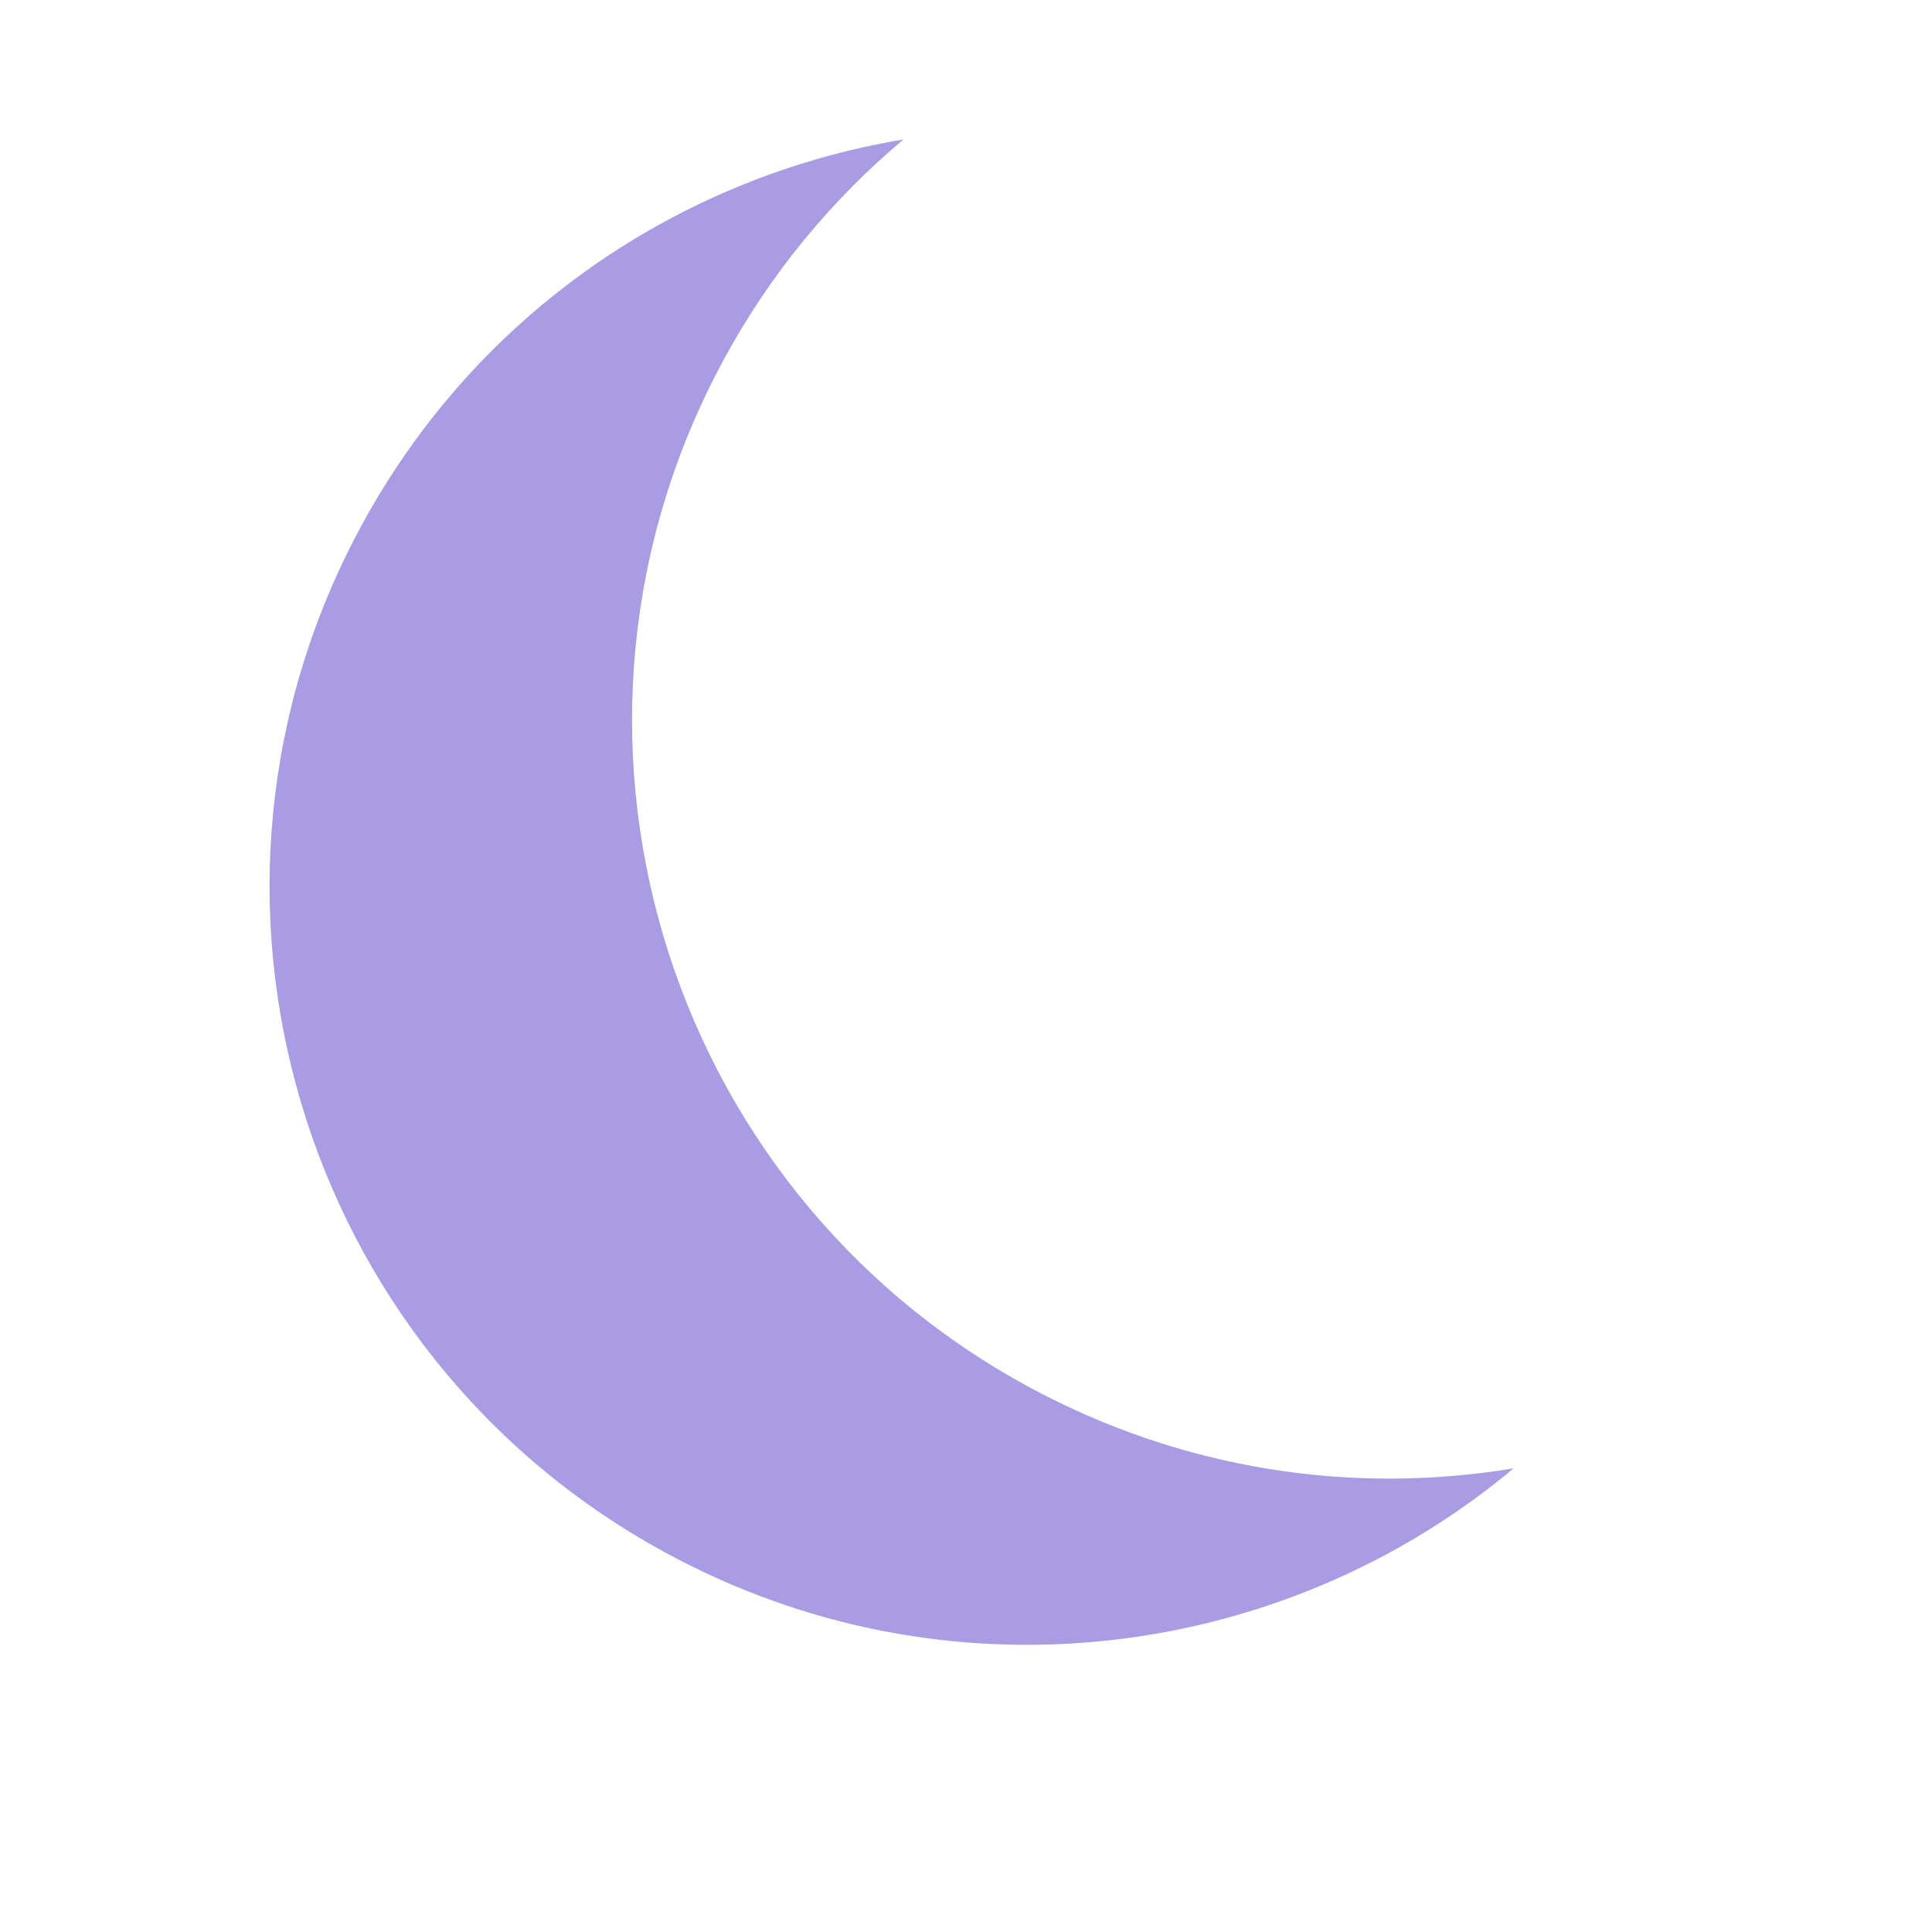
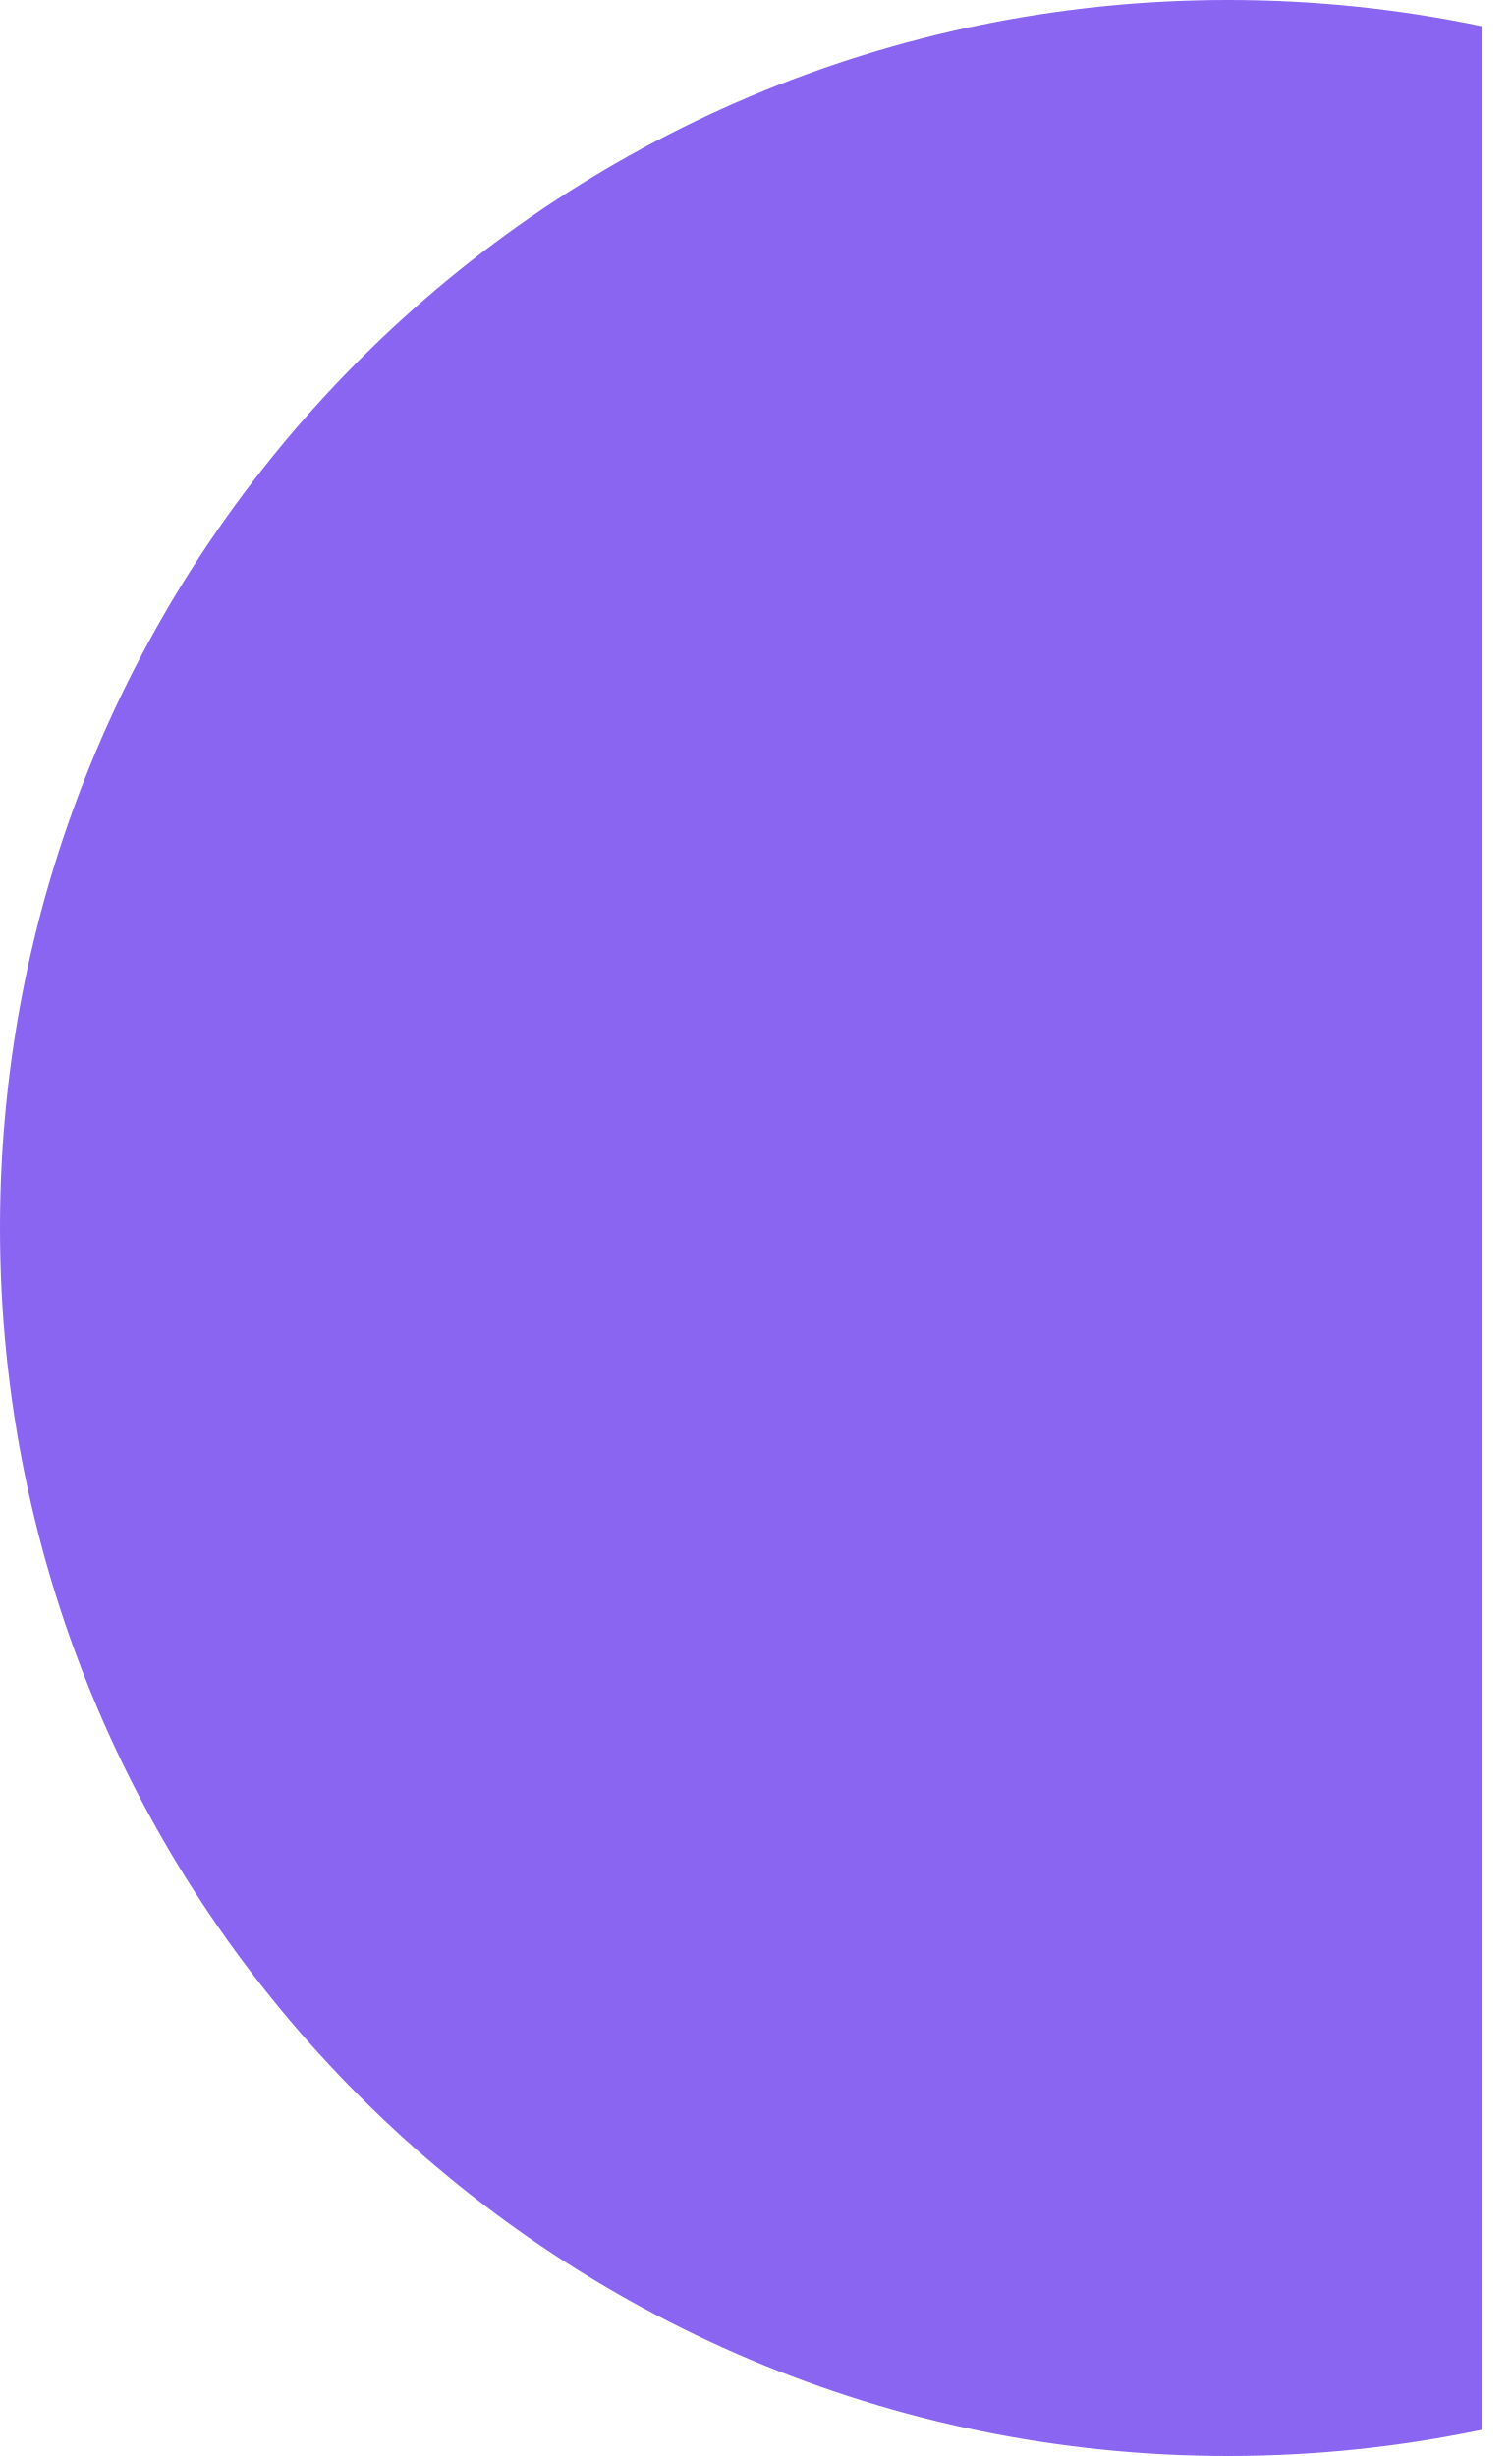
- <svg xmlns="http://www.w3.org/2000/svg" width="35" height="35" viewBox="0 0 35 35" fill="none">
-   <path fill-rule="evenodd" clip-rule="evenodd" d="M27.422 26.6C24.512 27.084 21.424 26.637 18.63 25.121C11.968 21.504 9.499 13.171 13.115 6.508C13.967 4.94 15.079 3.605 16.369 2.526C12.339 3.196 8.649 5.651 6.549 9.52C2.932 16.182 5.401 24.515 12.064 28.132C17.158 30.898 23.229 30.105 27.422 26.6Z" fill="#AA9CE4" />
+ <svg xmlns="http://www.w3.org/2000/svg" width="16" height="26" viewBox="0 0 16 26" fill="none">
+   <path fill-rule="evenodd" clip-rule="evenodd" d="M15.684 0.277C14.818 0.096 13.92 0 13 0C5.82 0 0 5.82 0 13C0 20.18 5.82 26 13 26C13.92 26 14.818 25.904 15.684 25.723V0.277Z" fill="#8A65F2" />
</svg>
